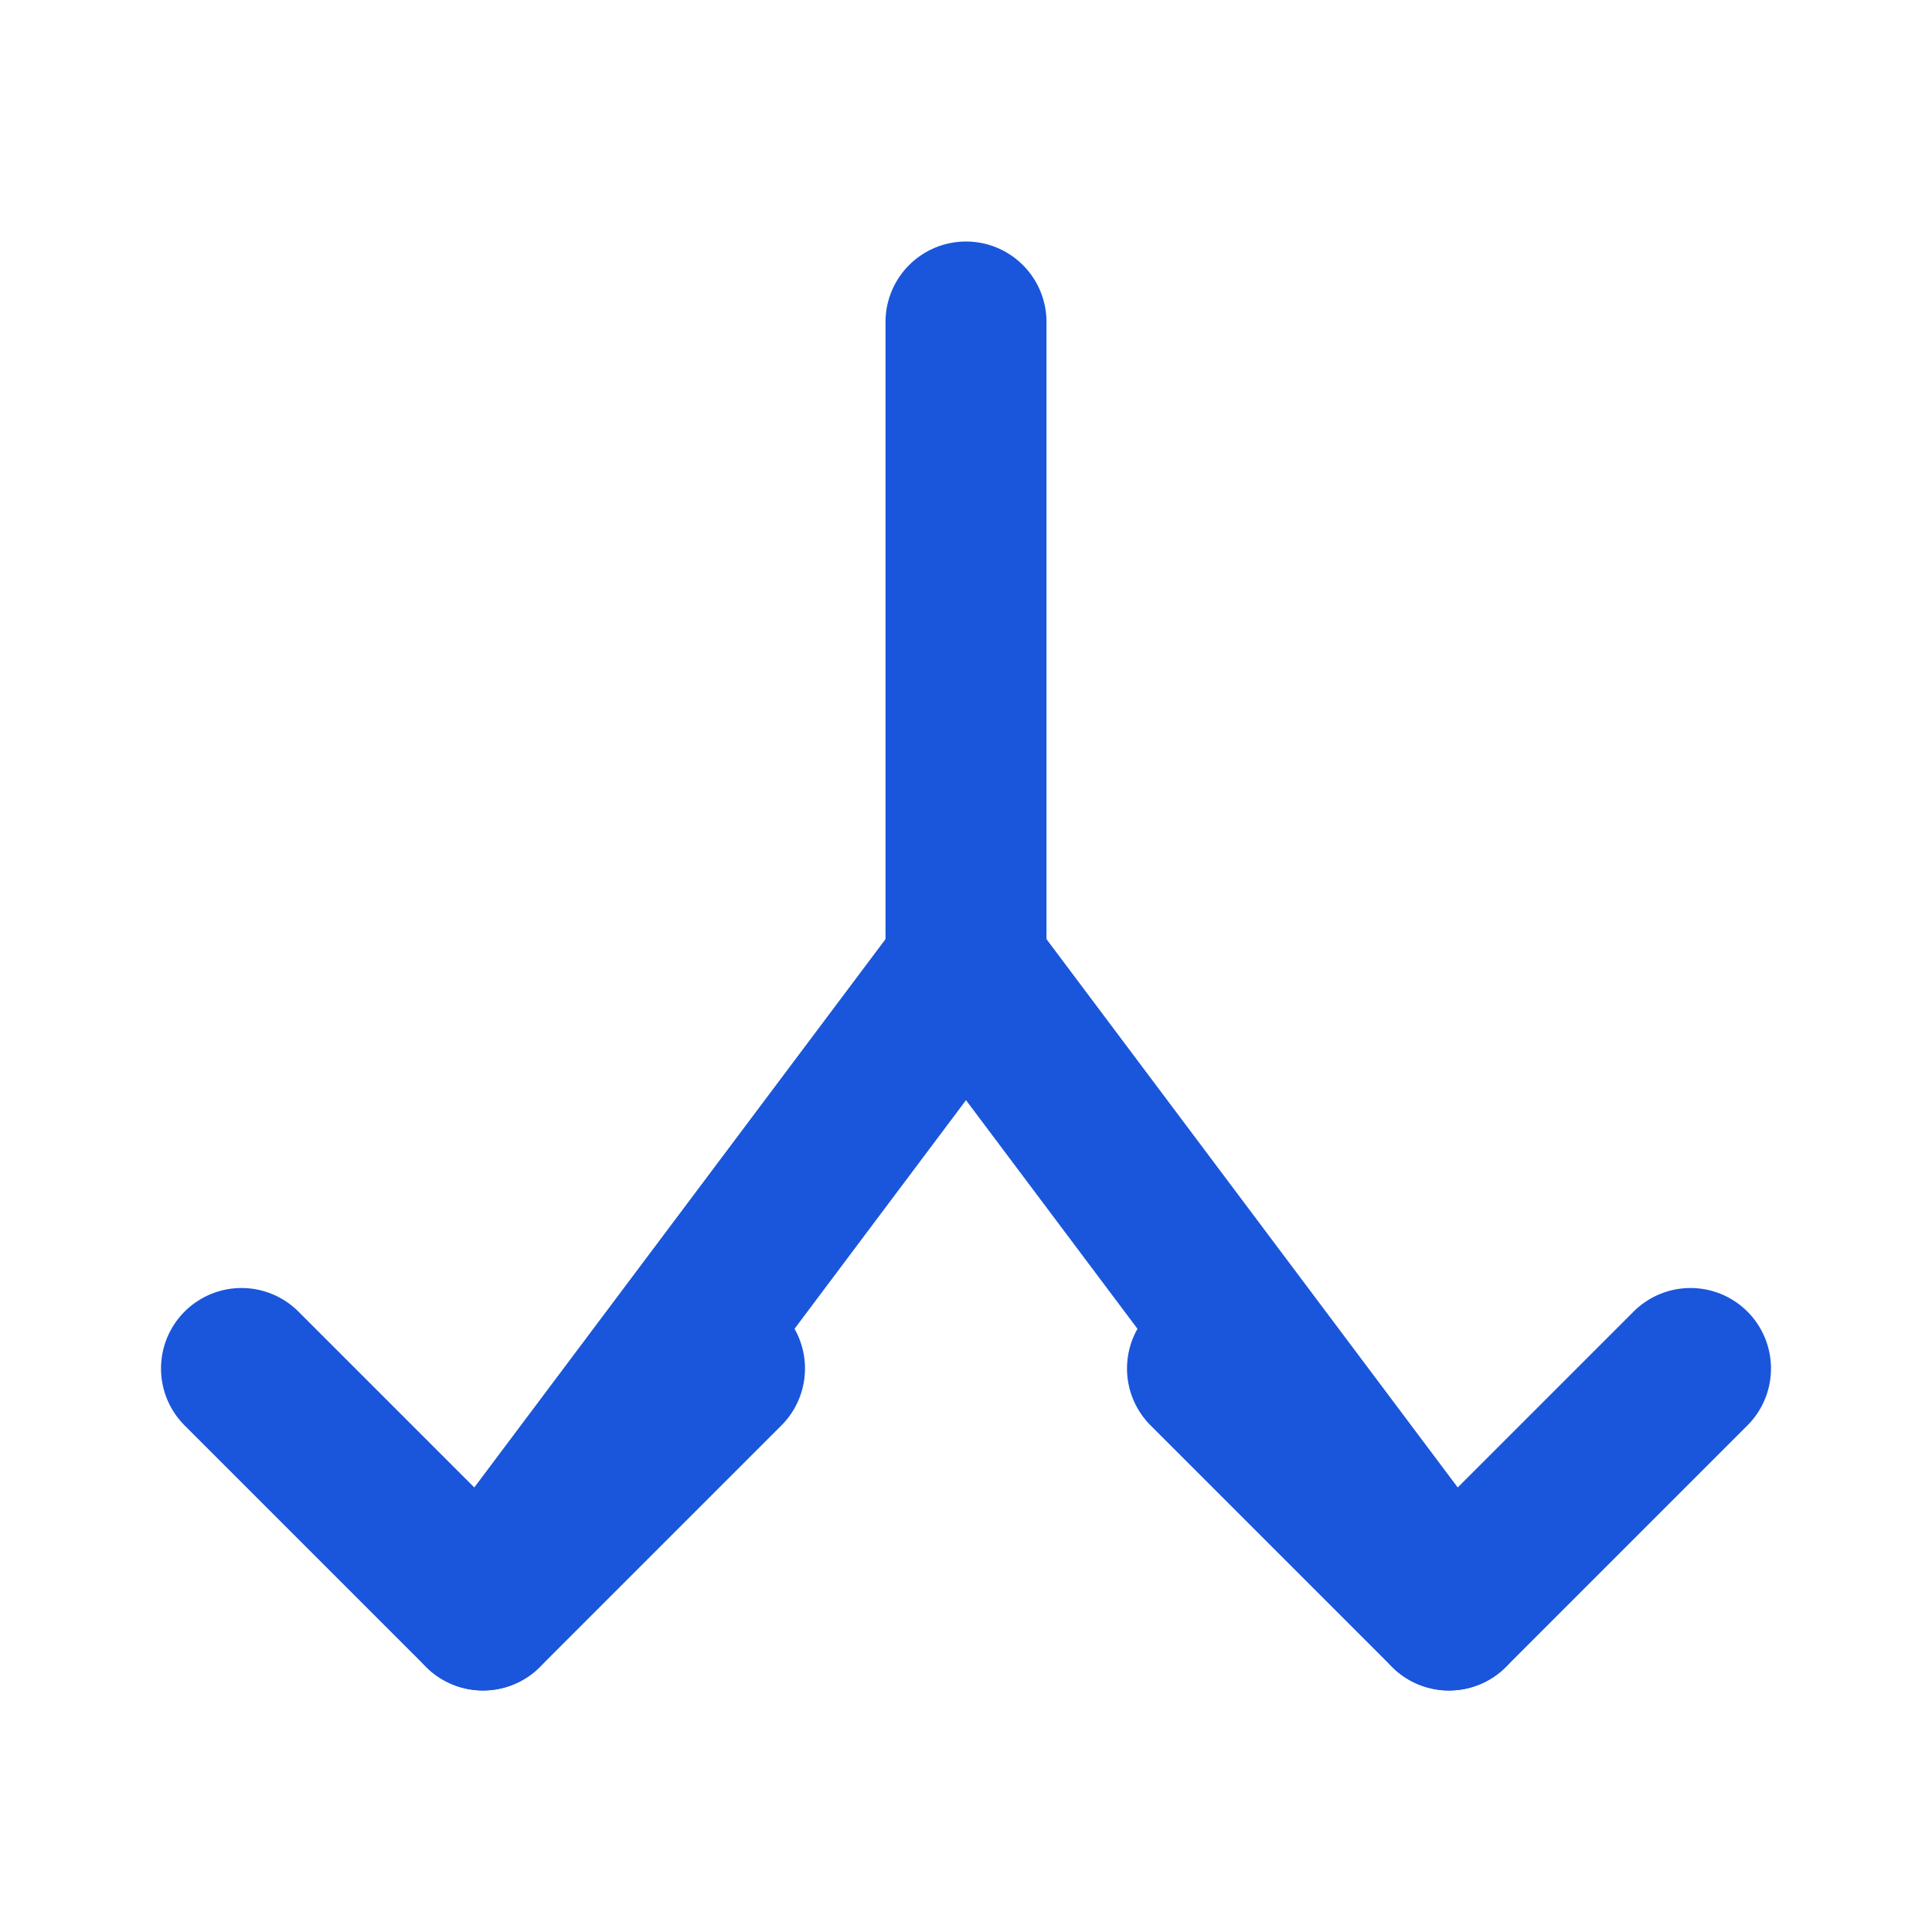
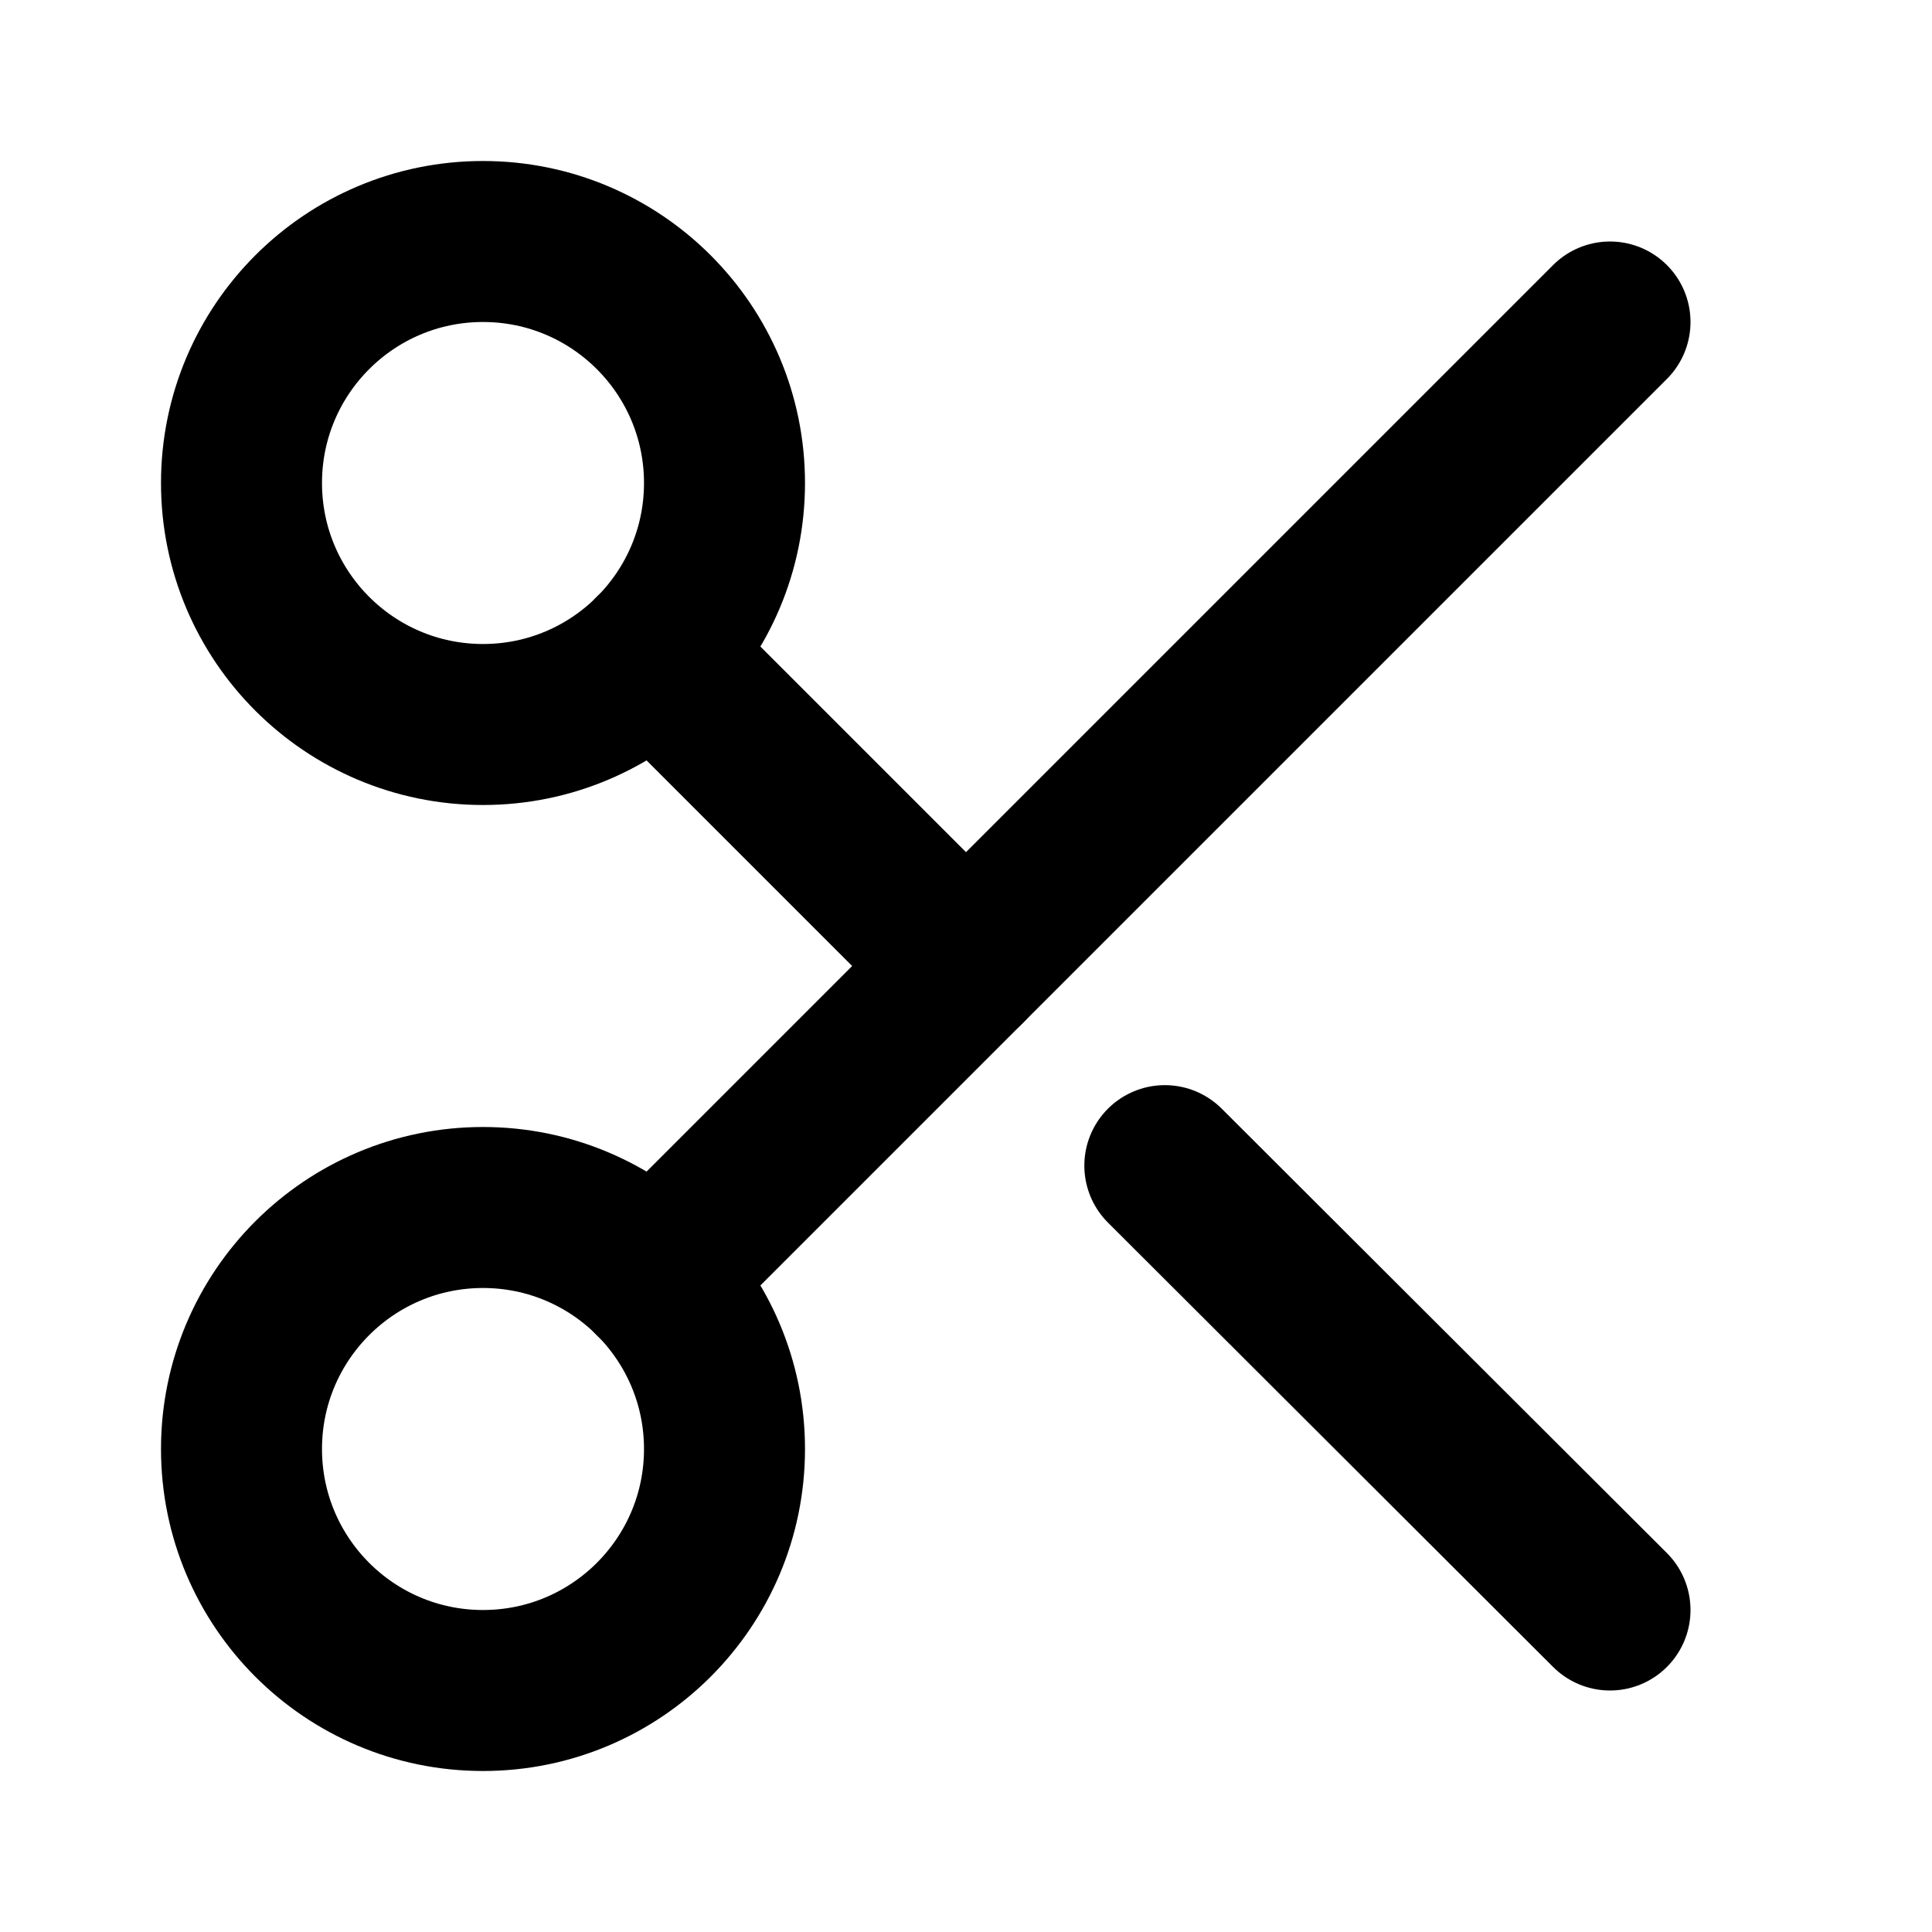
- <svg xmlns="http://www.w3.org/2000/svg" width="24" height="24" viewBox="0 0 24 24" fill="none" stroke="#1A56DB" stroke-width="2" stroke-linecap="round" stroke-linejoin="round">
-   <path d="M12 4v8" />
-   <path d="M12 12l-6 8" />
-   <path d="M12 12l6 8" />
-   <polyline points="3 17 6 20 9 17" />
-   <polyline points="15 17 18 20 21 17" />
+ <svg xmlns="http://www.w3.org/2000/svg" width="24" height="24" viewBox="0 0 24 24" fill="none" stroke="currentColor" stroke-width="2" stroke-linecap="round" stroke-linejoin="round">
+   <circle cx="6" cy="6" r="3" />
+   <circle cx="6" cy="18" r="3" />
+   <line x1="20" y1="4" x2="8.12" y2="15.88" />
+   <line x1="14.47" y1="14.48" x2="20" y2="20" />
+   <line x1="8.12" y1="8.12" x2="12" y2="12" />
</svg>
